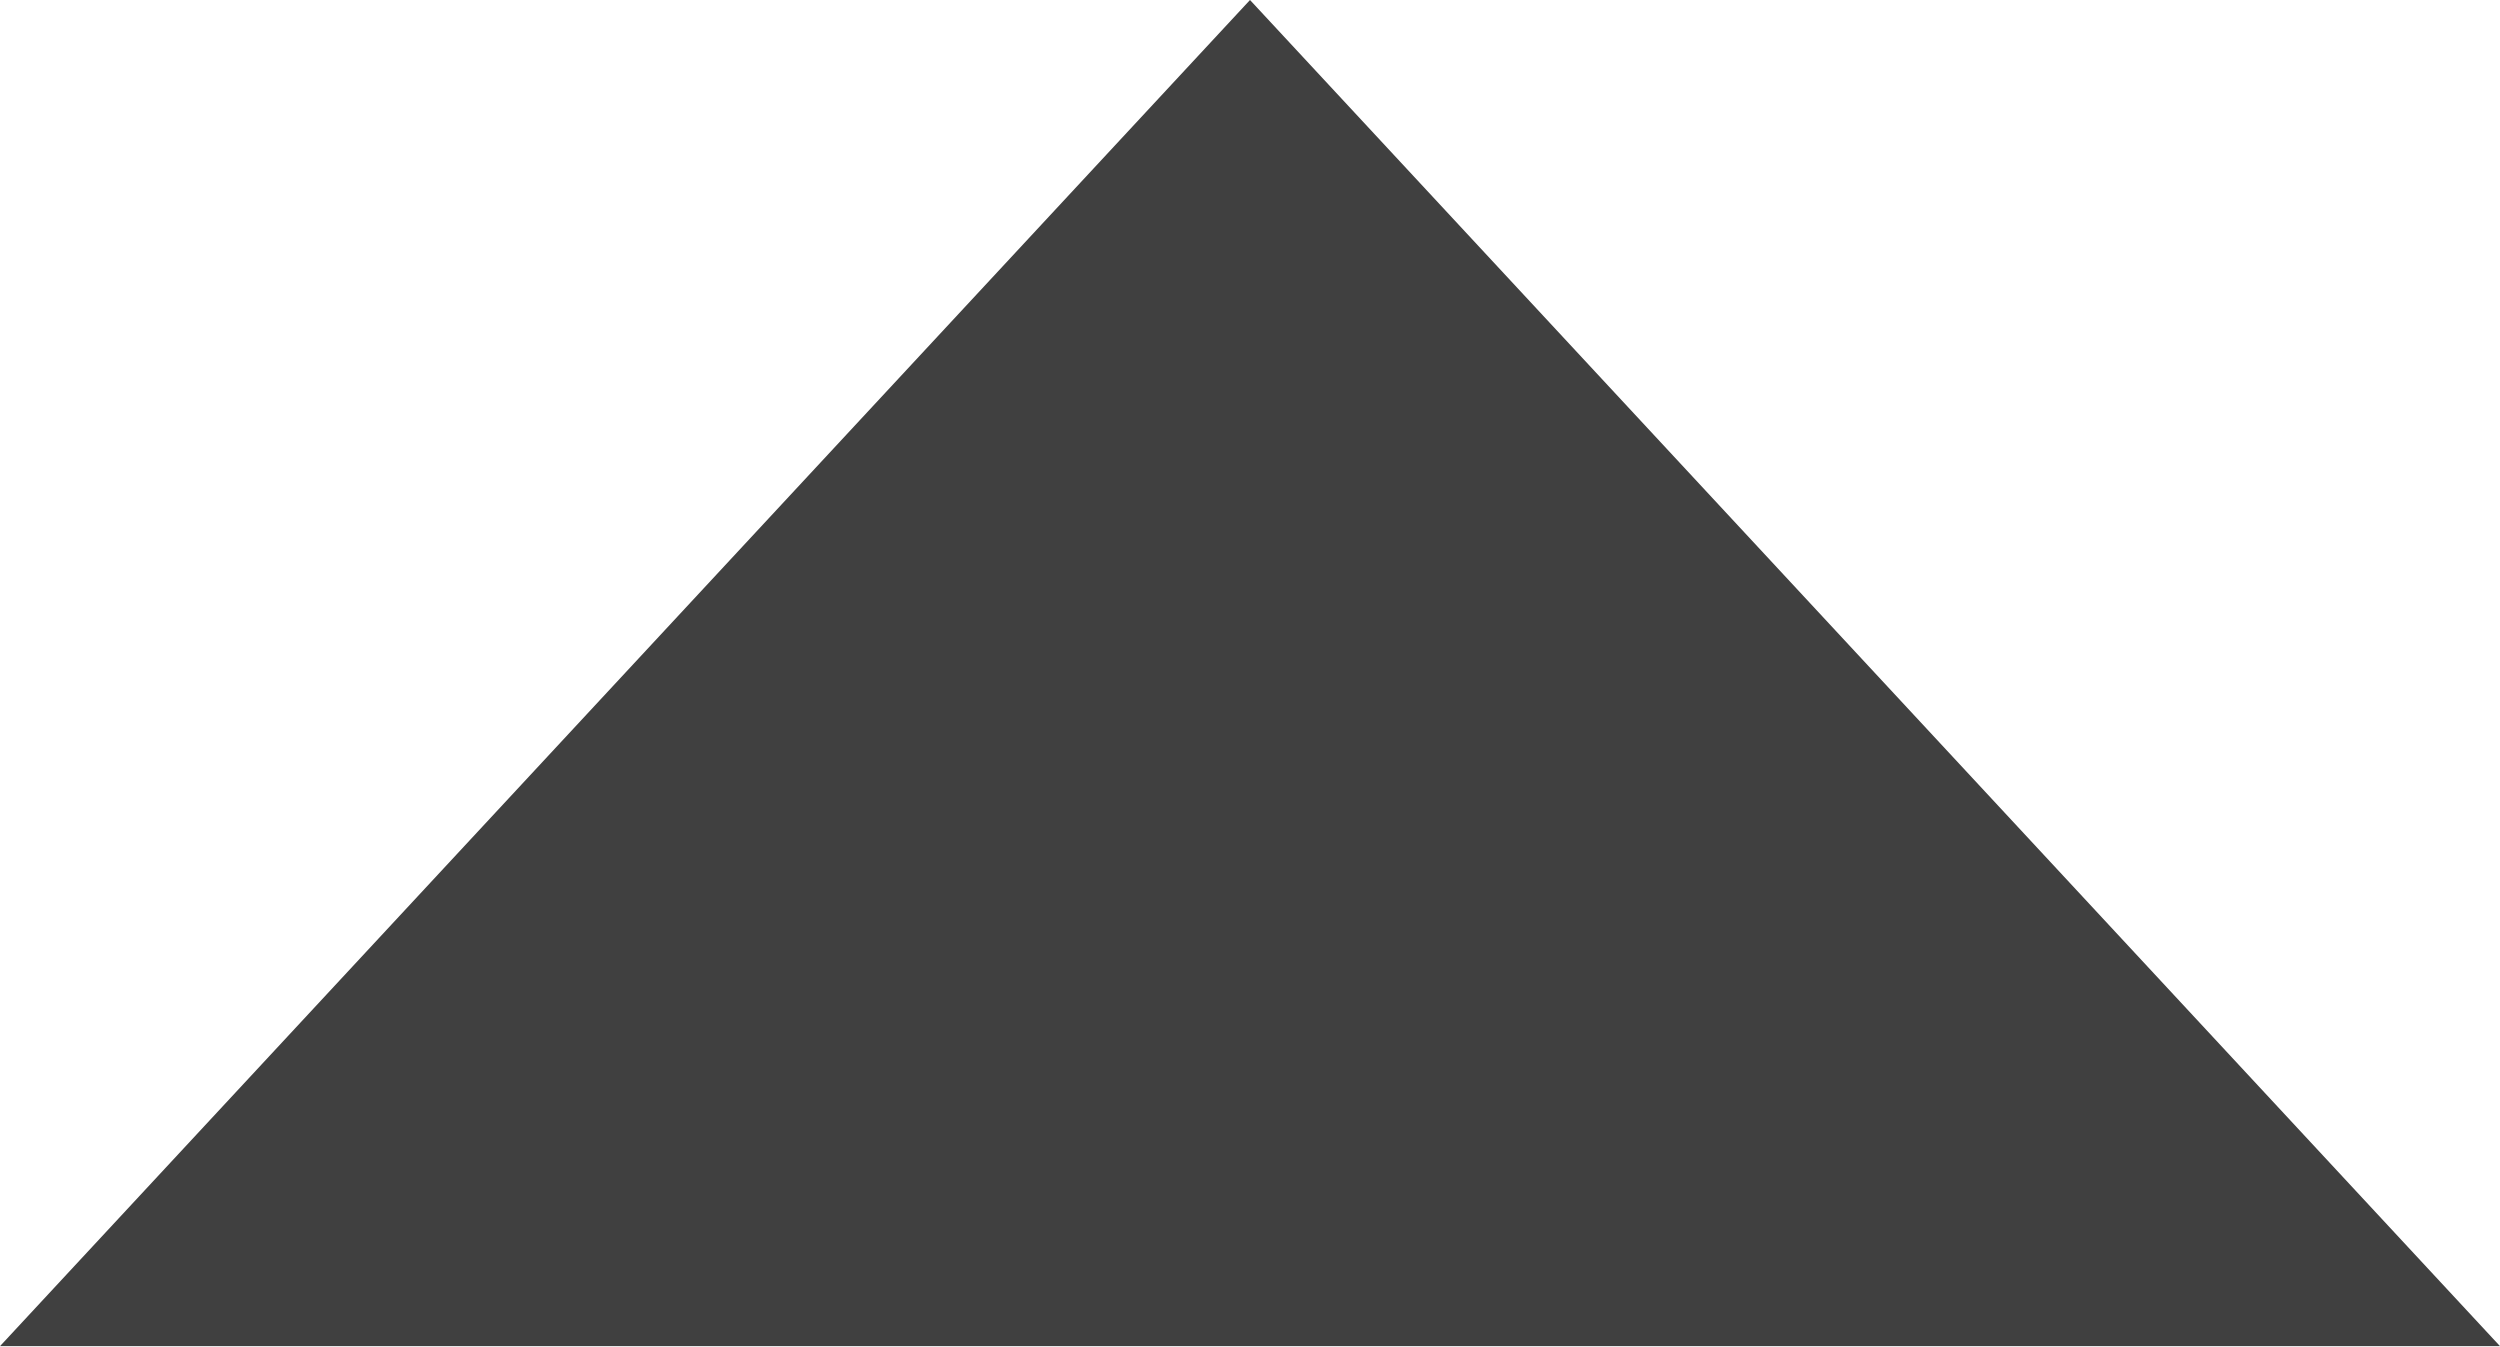
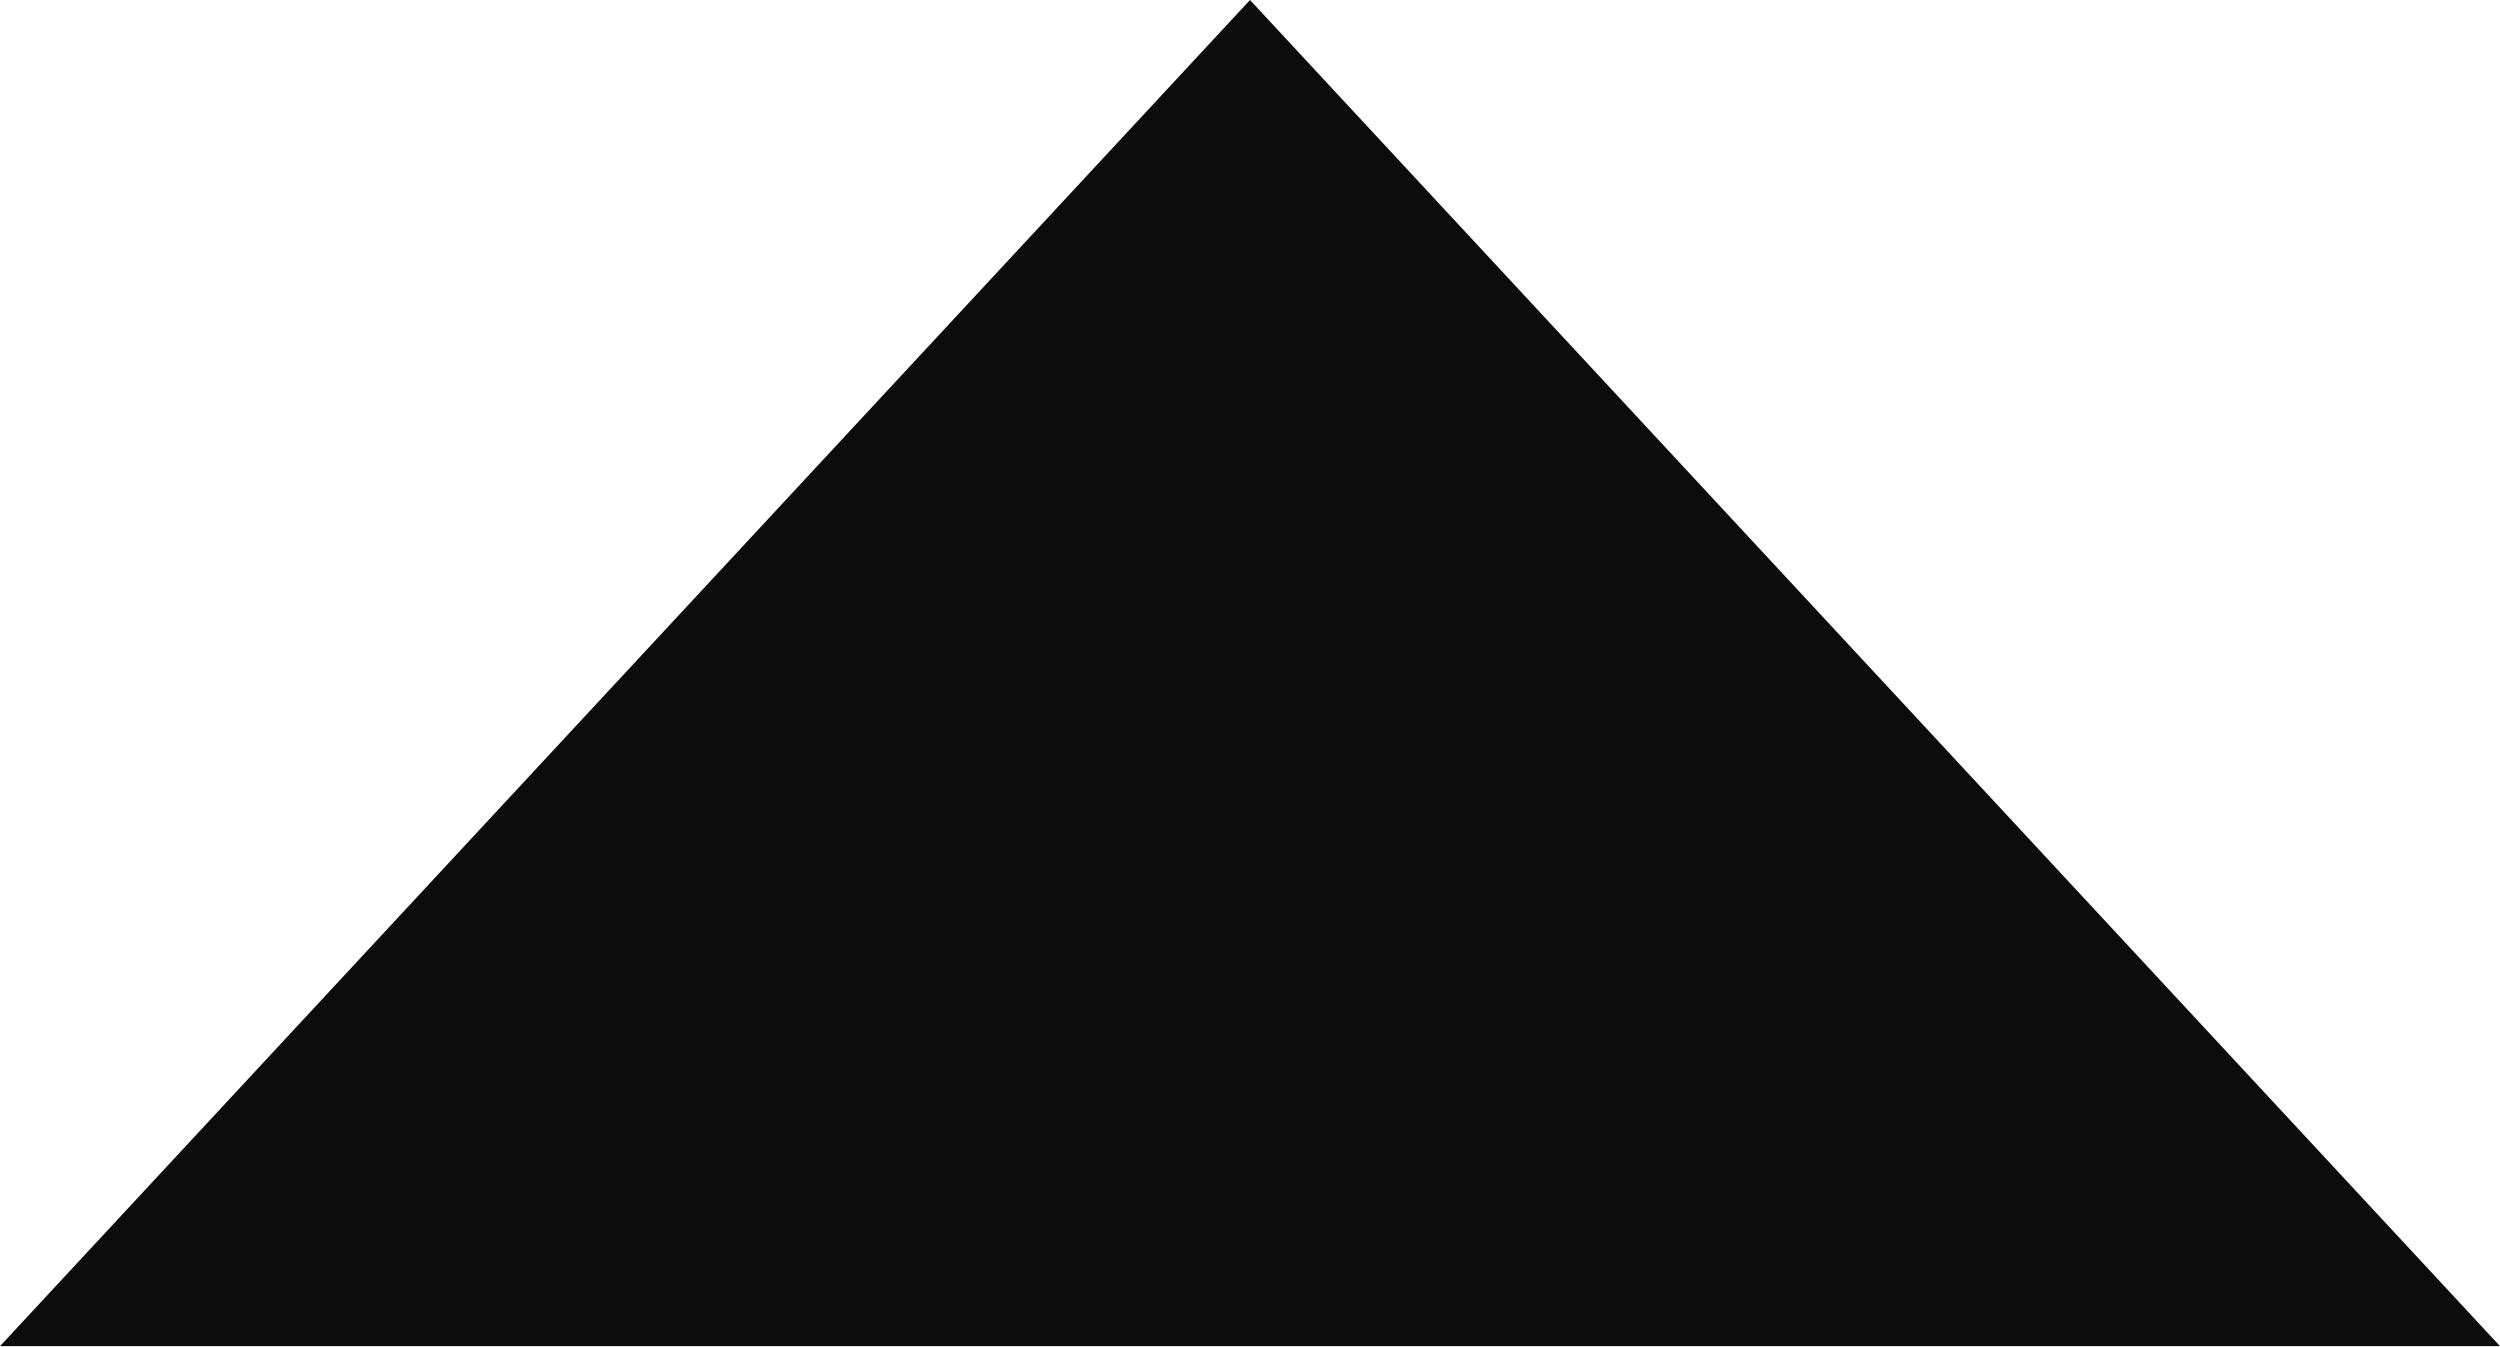
<svg xmlns="http://www.w3.org/2000/svg" version="1.1" x="0px" y="0px" width="13px" height="7px" viewBox="0 0 13 7" enable-background="new 0 0 13 7" xml:space="preserve">
  <g id="Layer_2" display="none">
    <rect display="inline" width="13" height="7" />
  </g>
  <g id="Layer_1">
-     <g id="Page-1" opacity="0.75">
+     <g id="Page-1" opacity="0.95">
      <path id="Rectangle-83" d="M6.5,0L0,7h13L6.5,0z" />
    </g>
  </g>
</svg>
